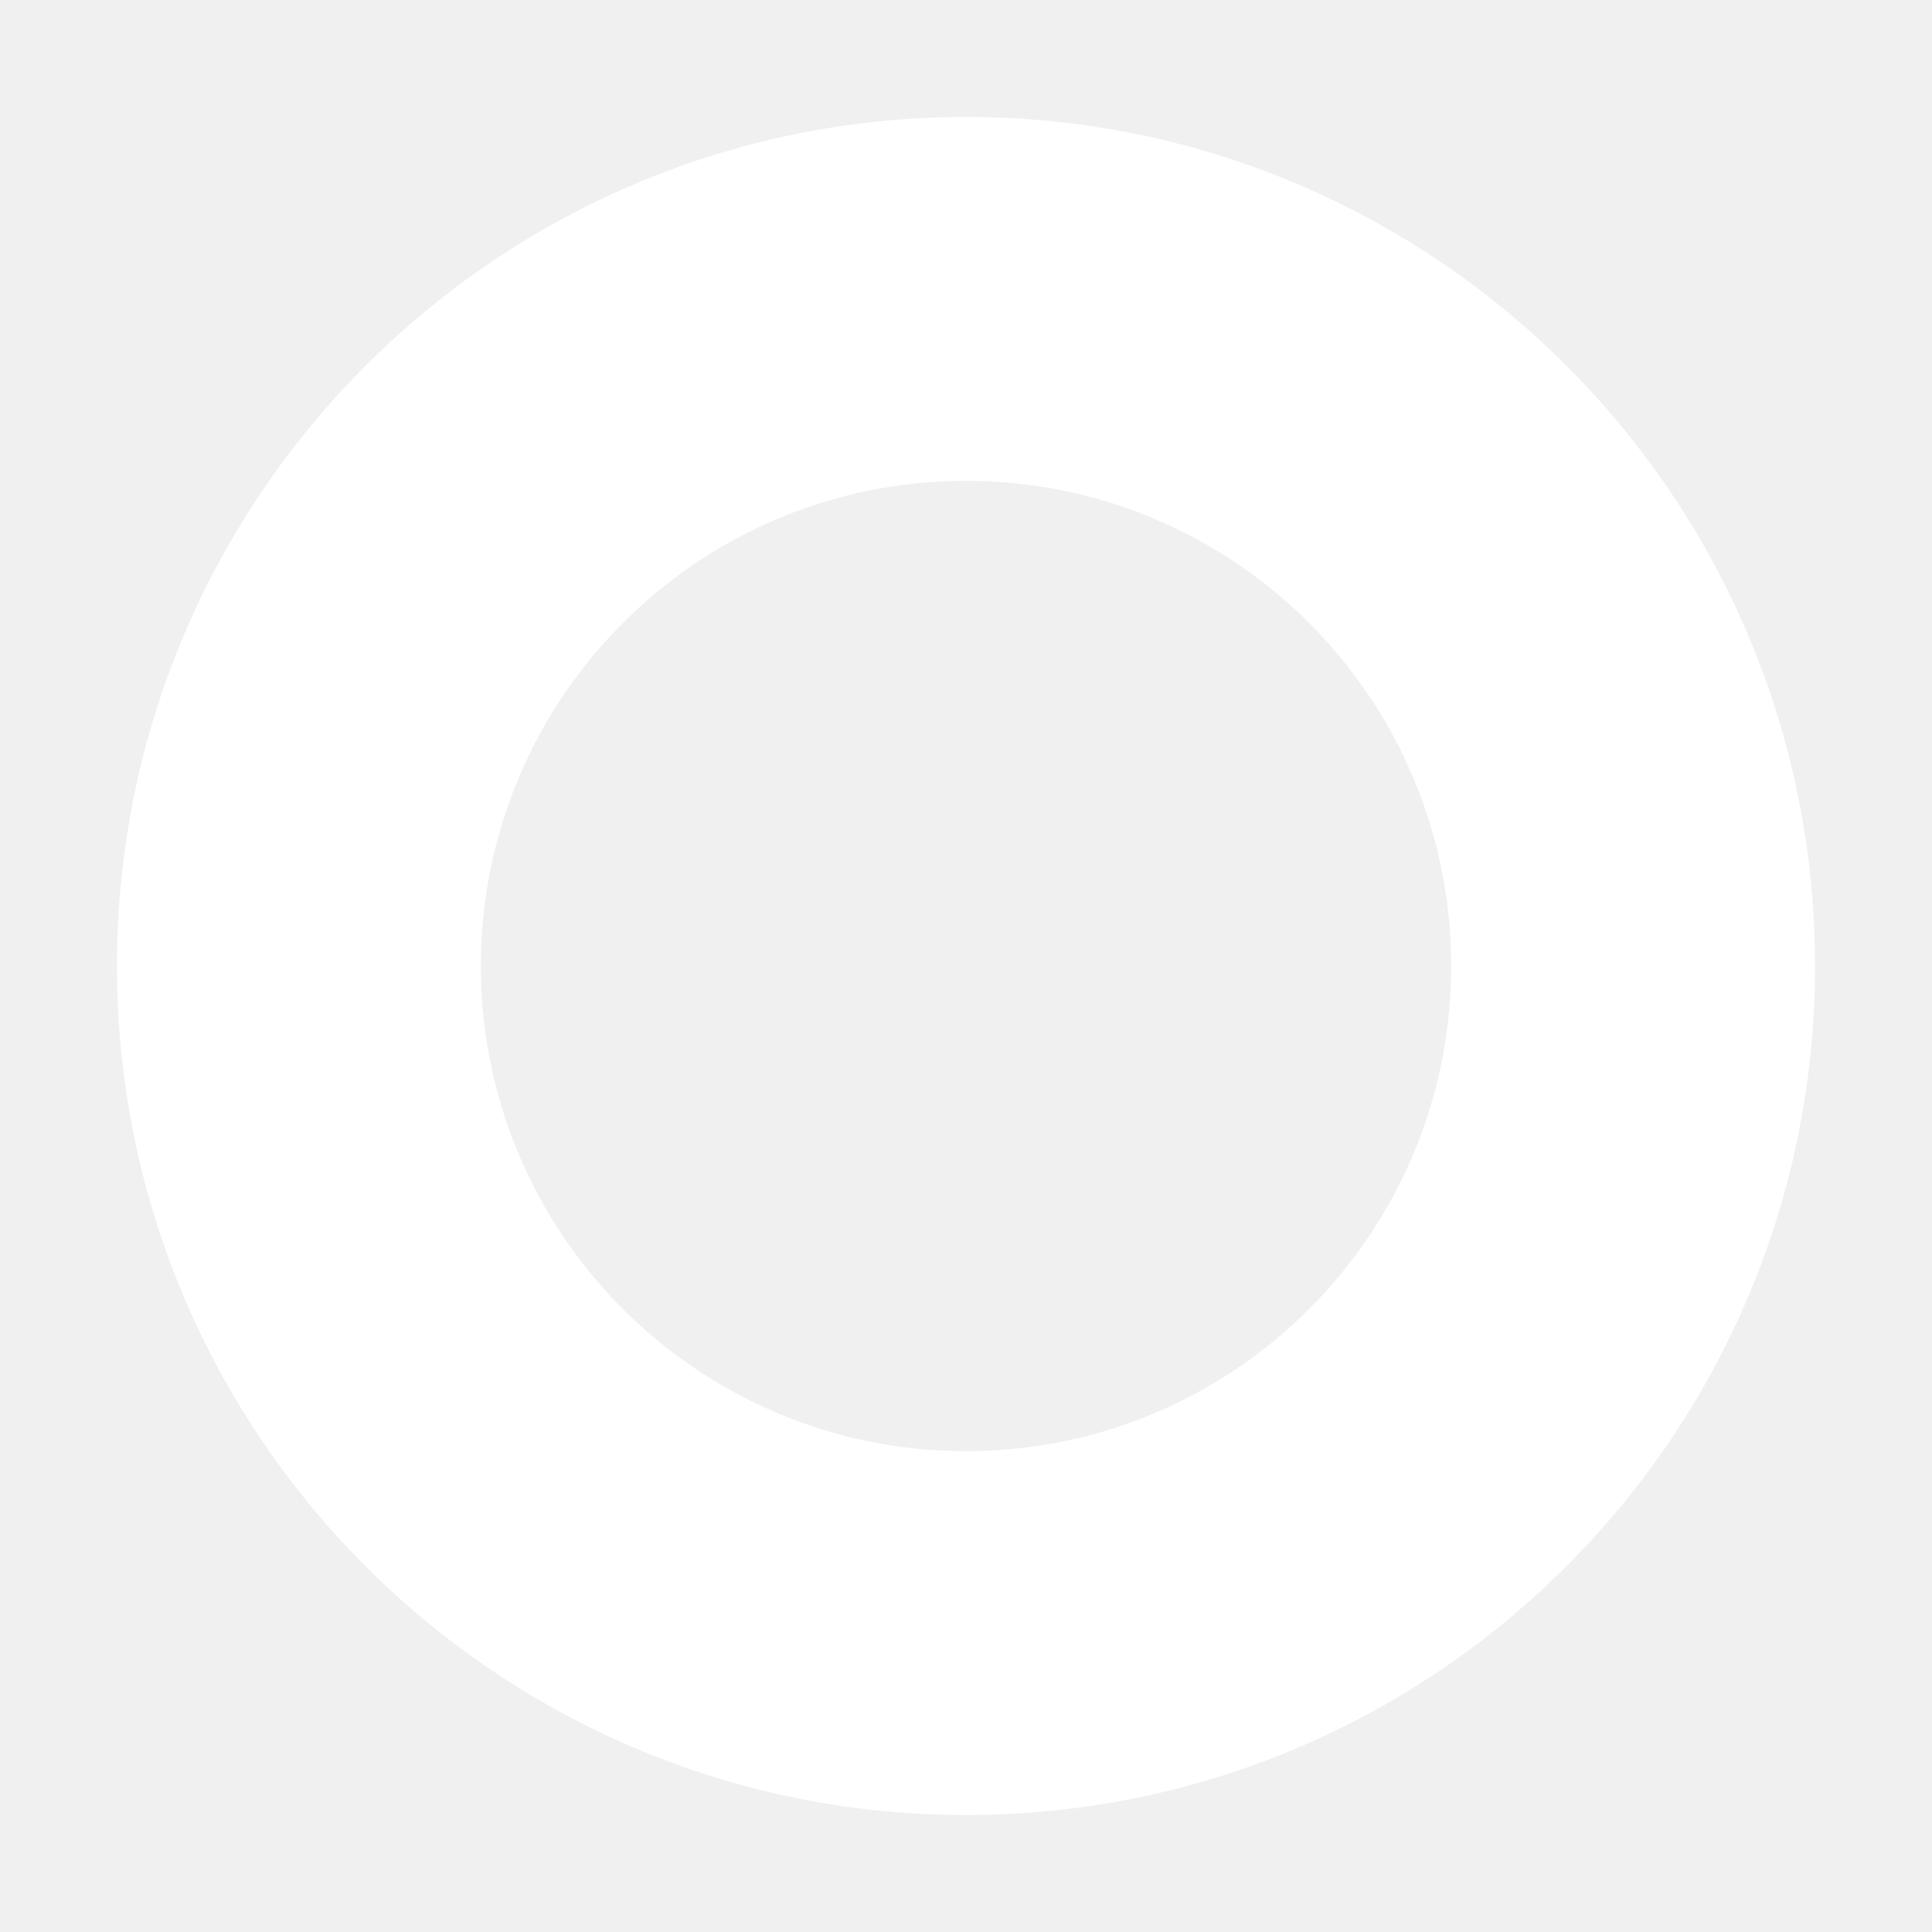
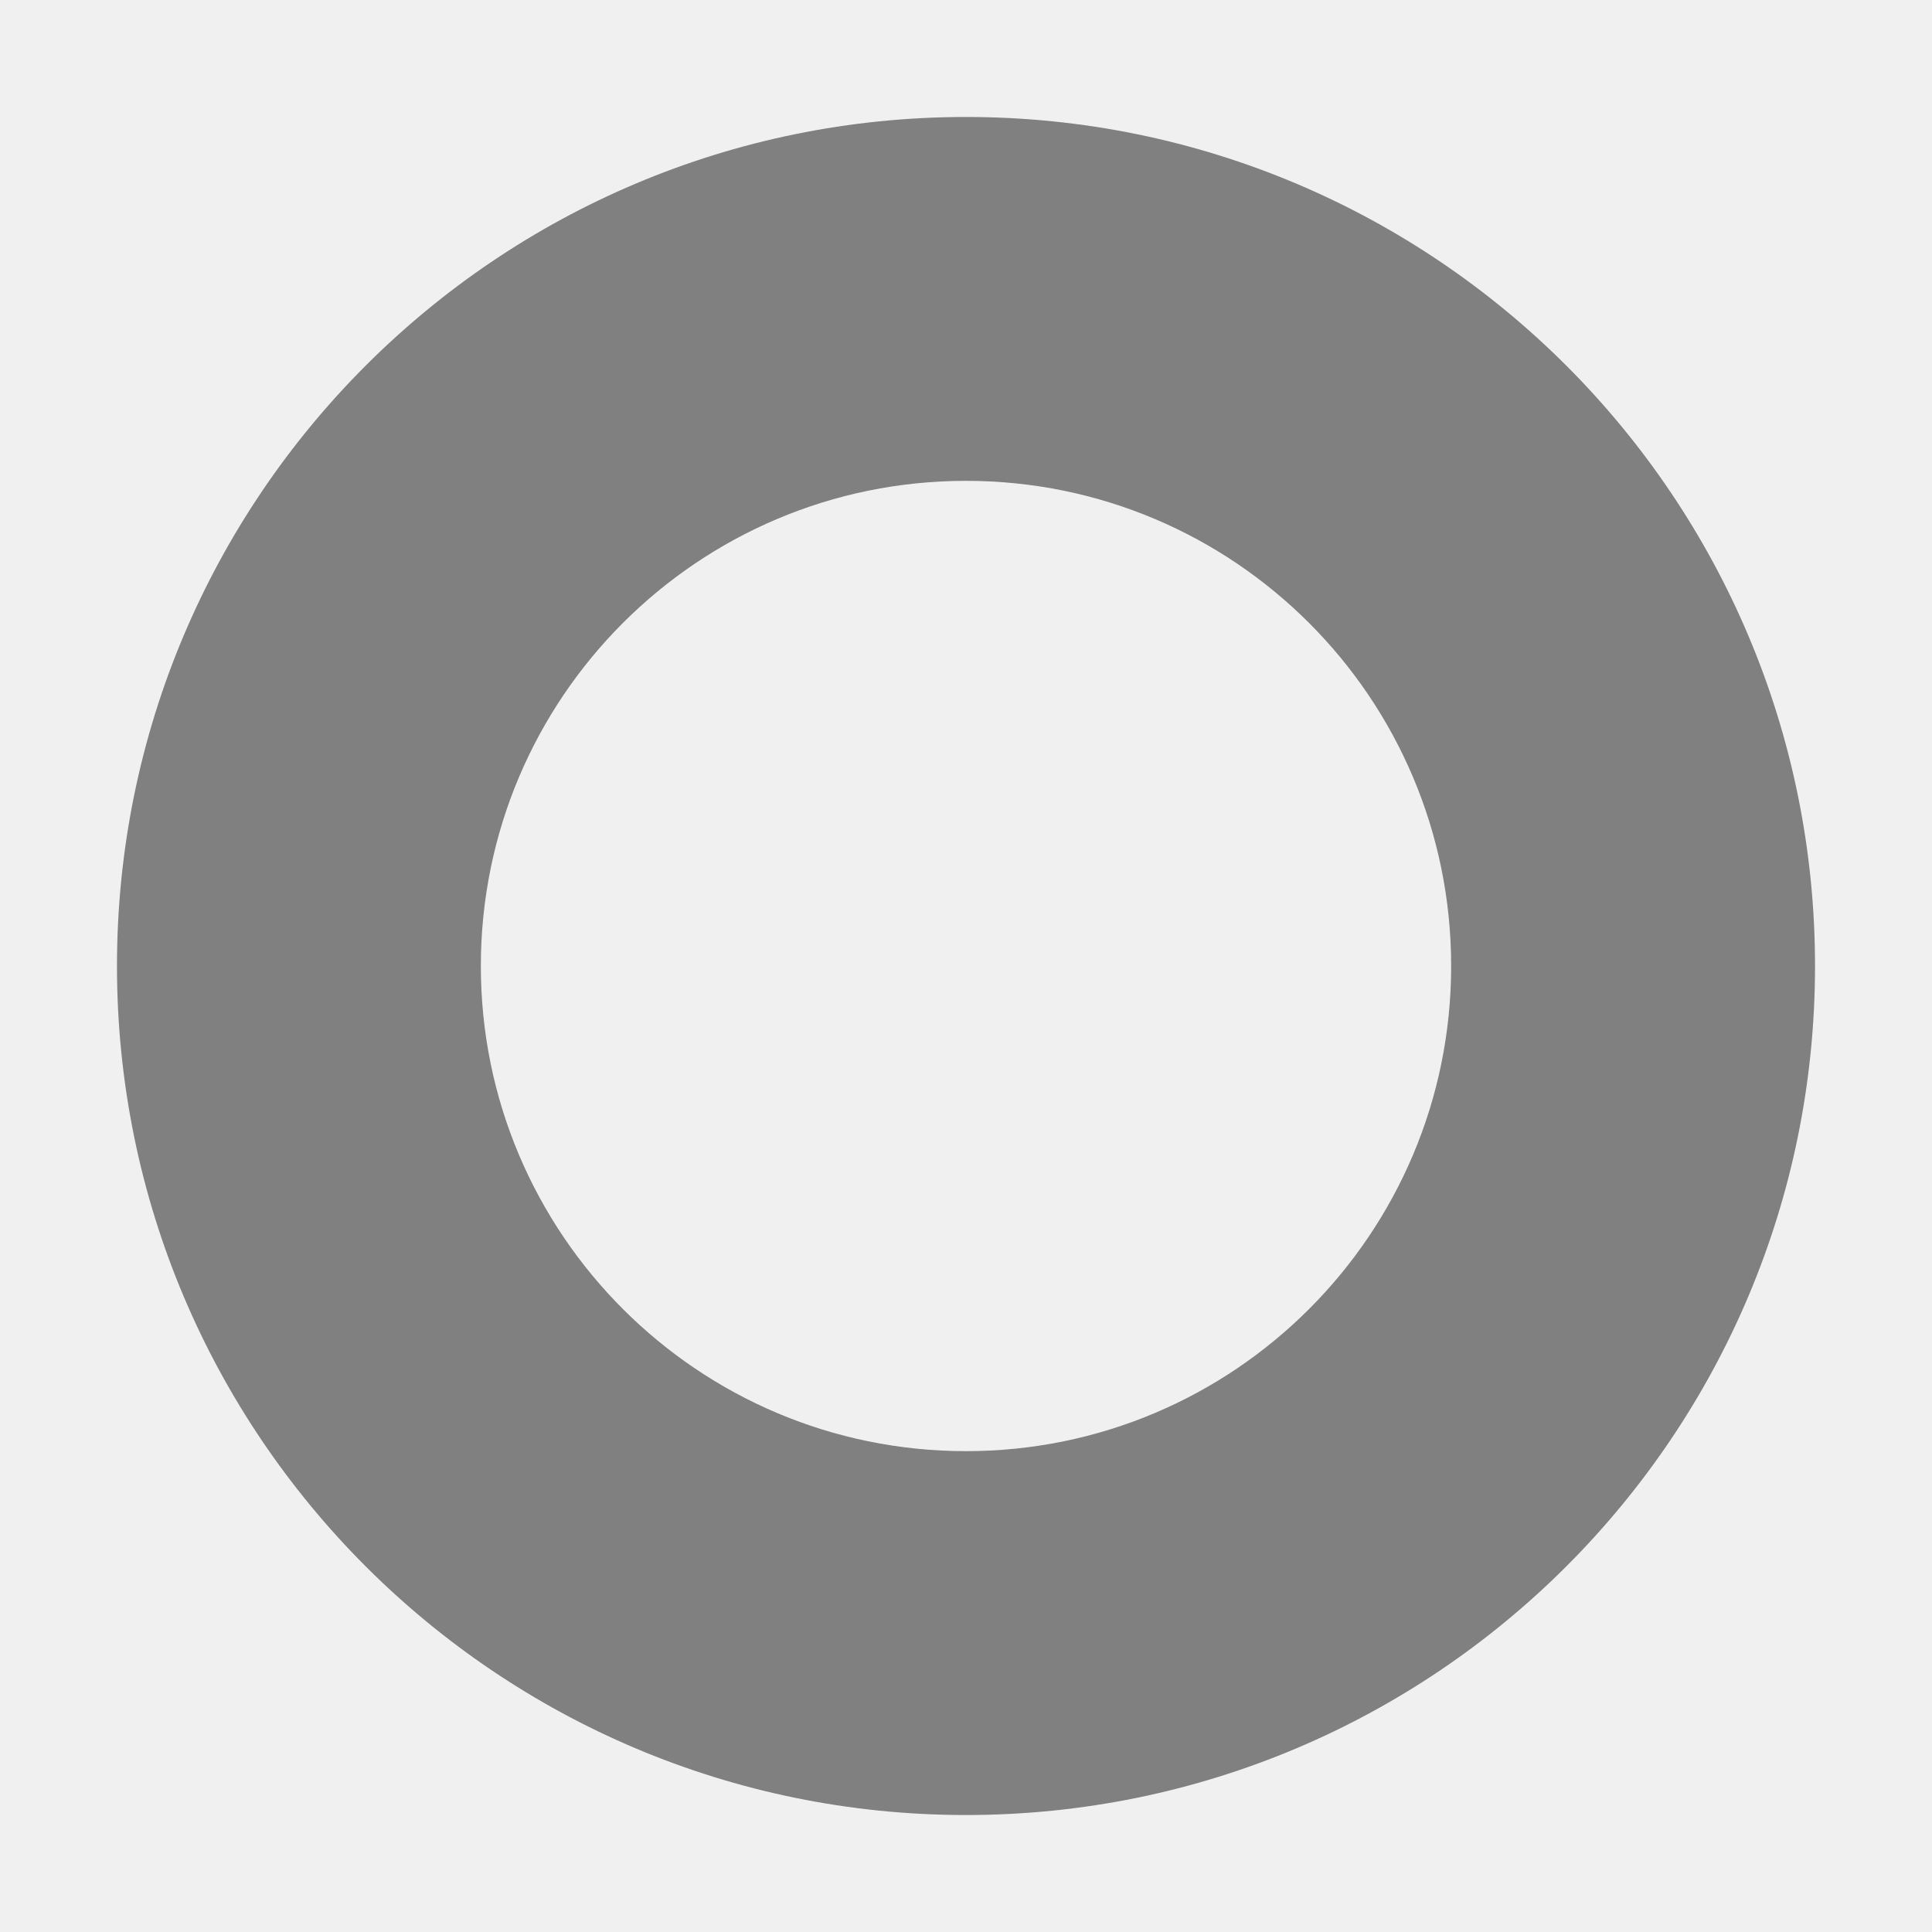
<svg xmlns="http://www.w3.org/2000/svg" width="512" height="512" viewBox="0 0 512 512" fill="none">
-   <path fill-rule="evenodd" clip-rule="evenodd" d="M481 256C481 380.264 380.264 481 256 481C131.736 481 31 380.264 31 256C31 131.736 131.736 31 256 31C380.264 31 481 131.736 481 256ZM384.571 256C384.571 327.008 327.008 384.571 256 384.571C184.992 384.571 127.429 327.008 127.429 256C127.429 184.992 184.992 127.429 256 127.429C327.008 127.429 384.571 184.992 384.571 256Z" fill="white" />
+   <path fill-rule="evenodd" clip-rule="evenodd" d="M481 256C481 380.264 380.264 481 256 481C131.736 481 31 380.264 31 256C31 131.736 131.736 31 256 31C380.264 31 481 131.736 481 256ZM384.571 256C384.571 327.008 327.008 384.571 256 384.571C184.992 384.571 127.429 327.008 127.429 256C127.429 184.992 184.992 127.429 256 127.429C327.008 127.429 384.571 184.992 384.571 256Z" fill="gray" />
</svg>
